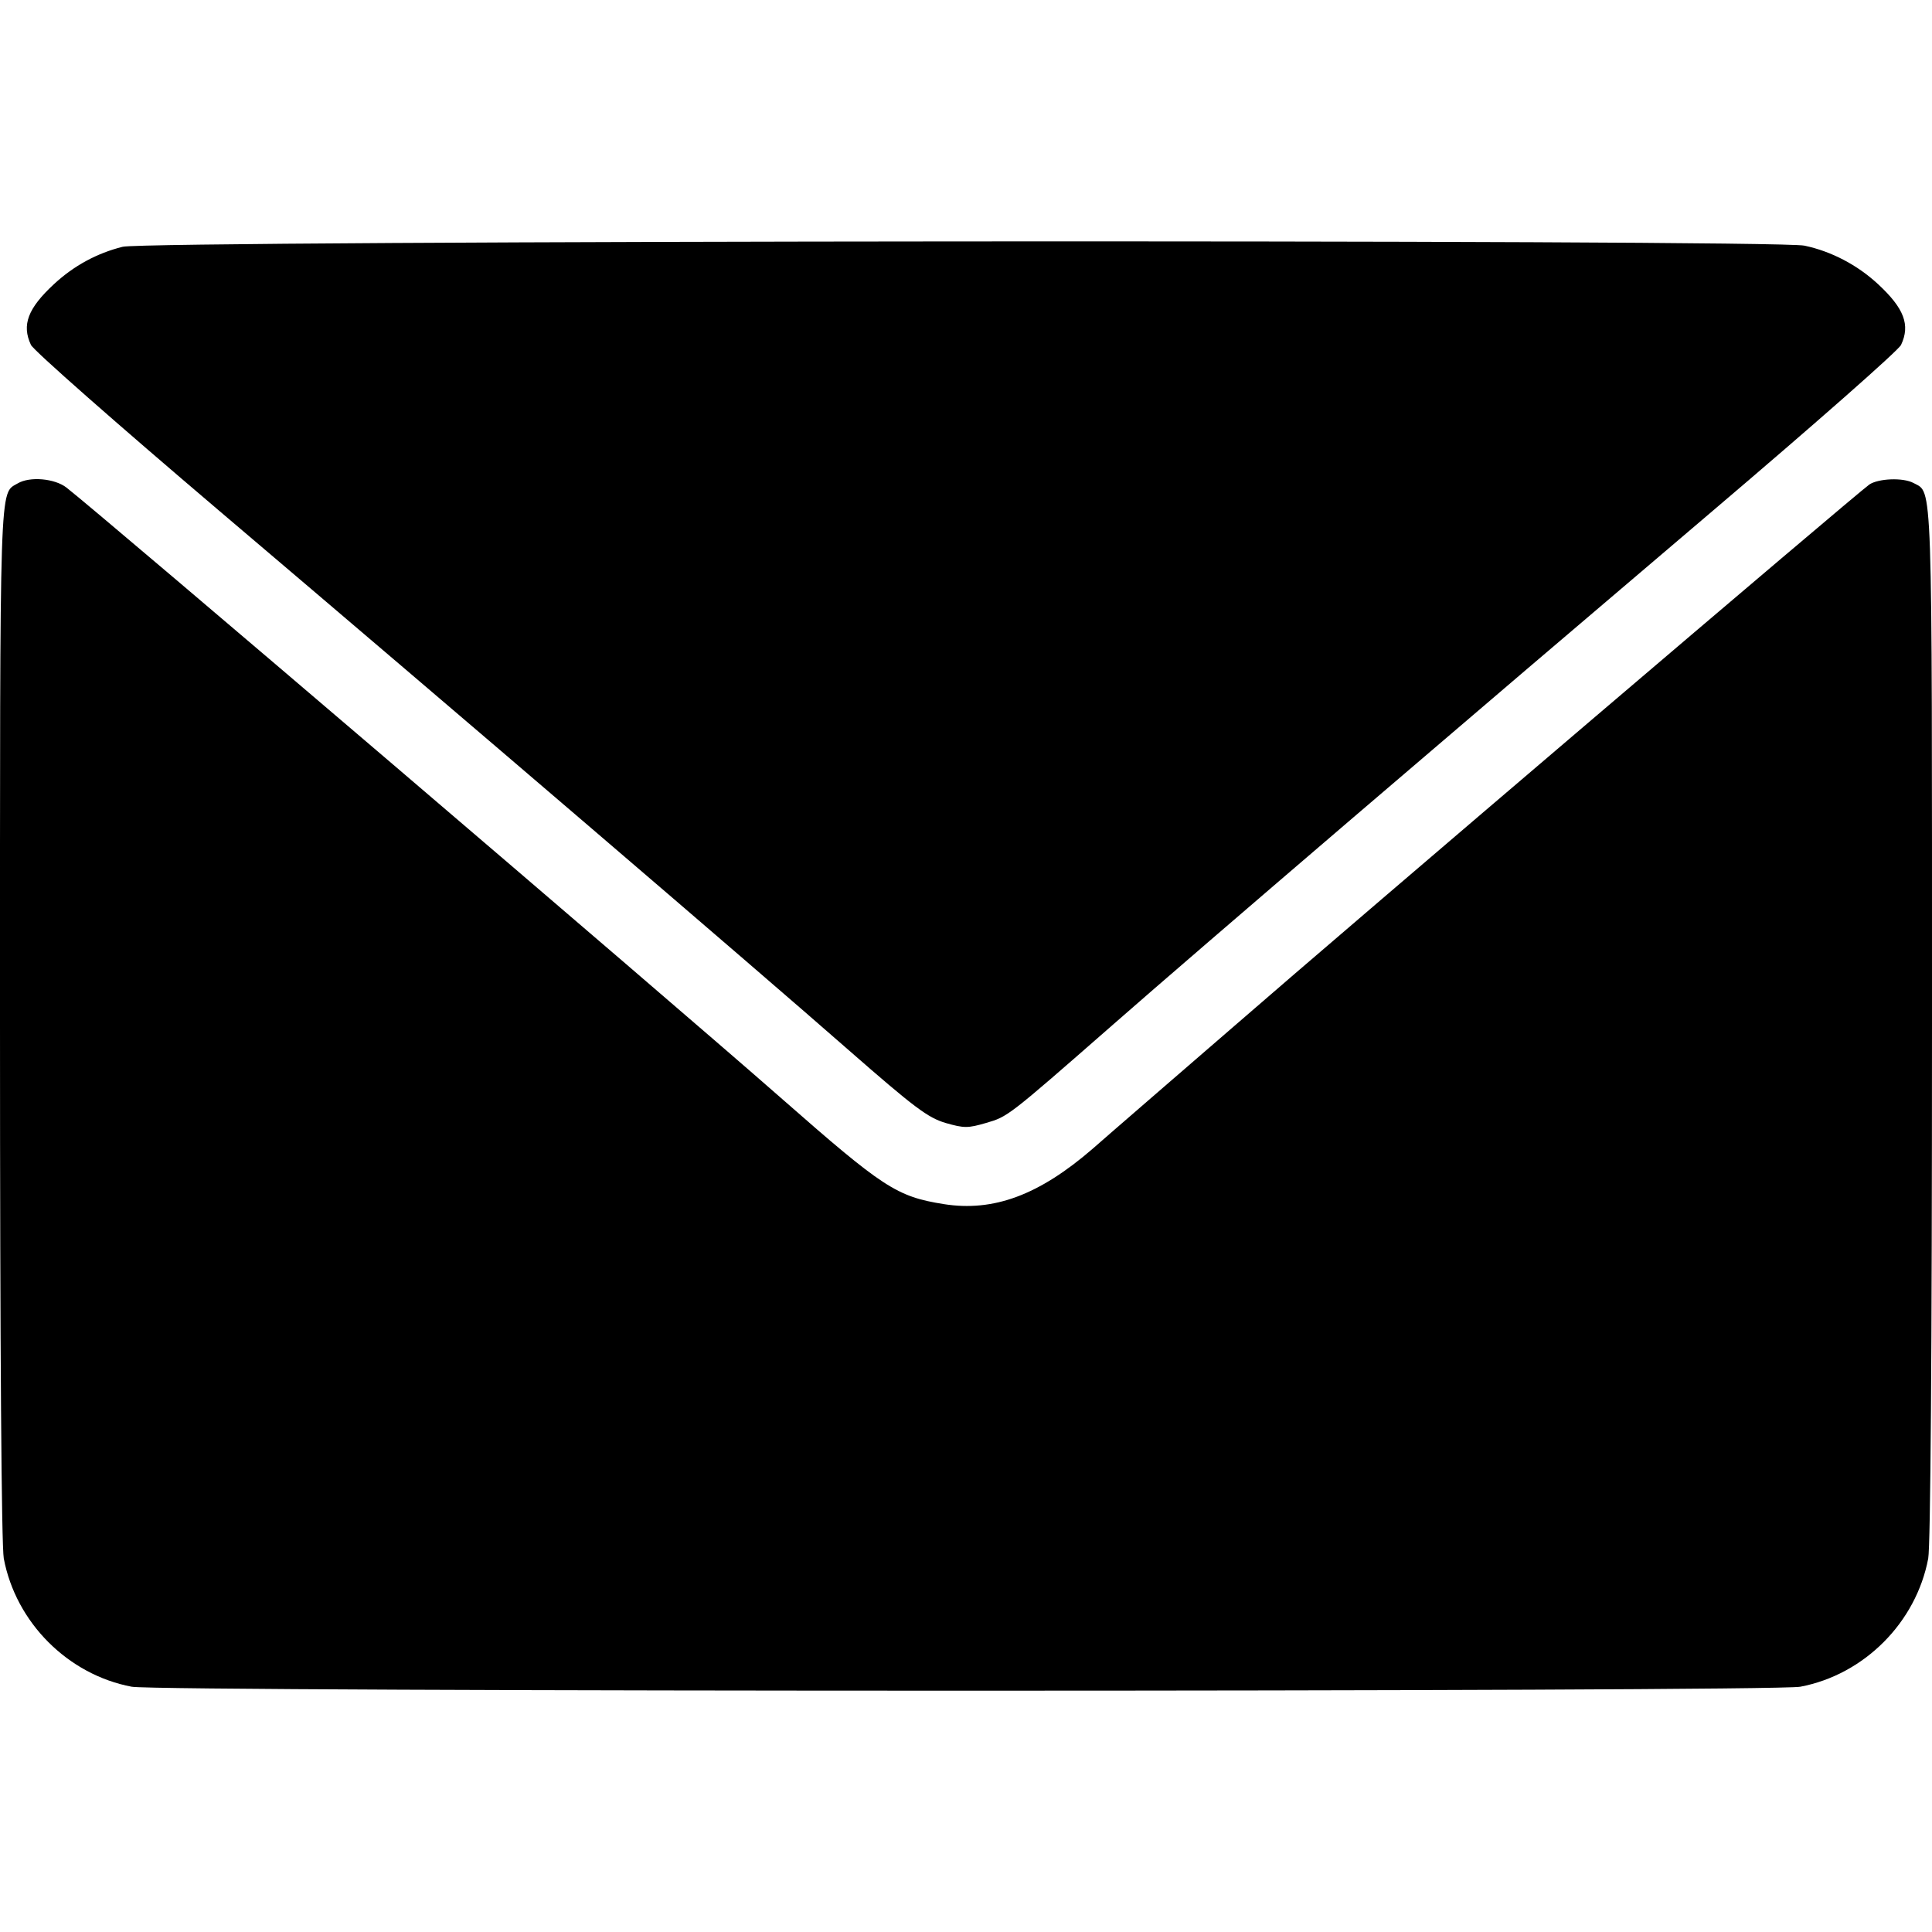
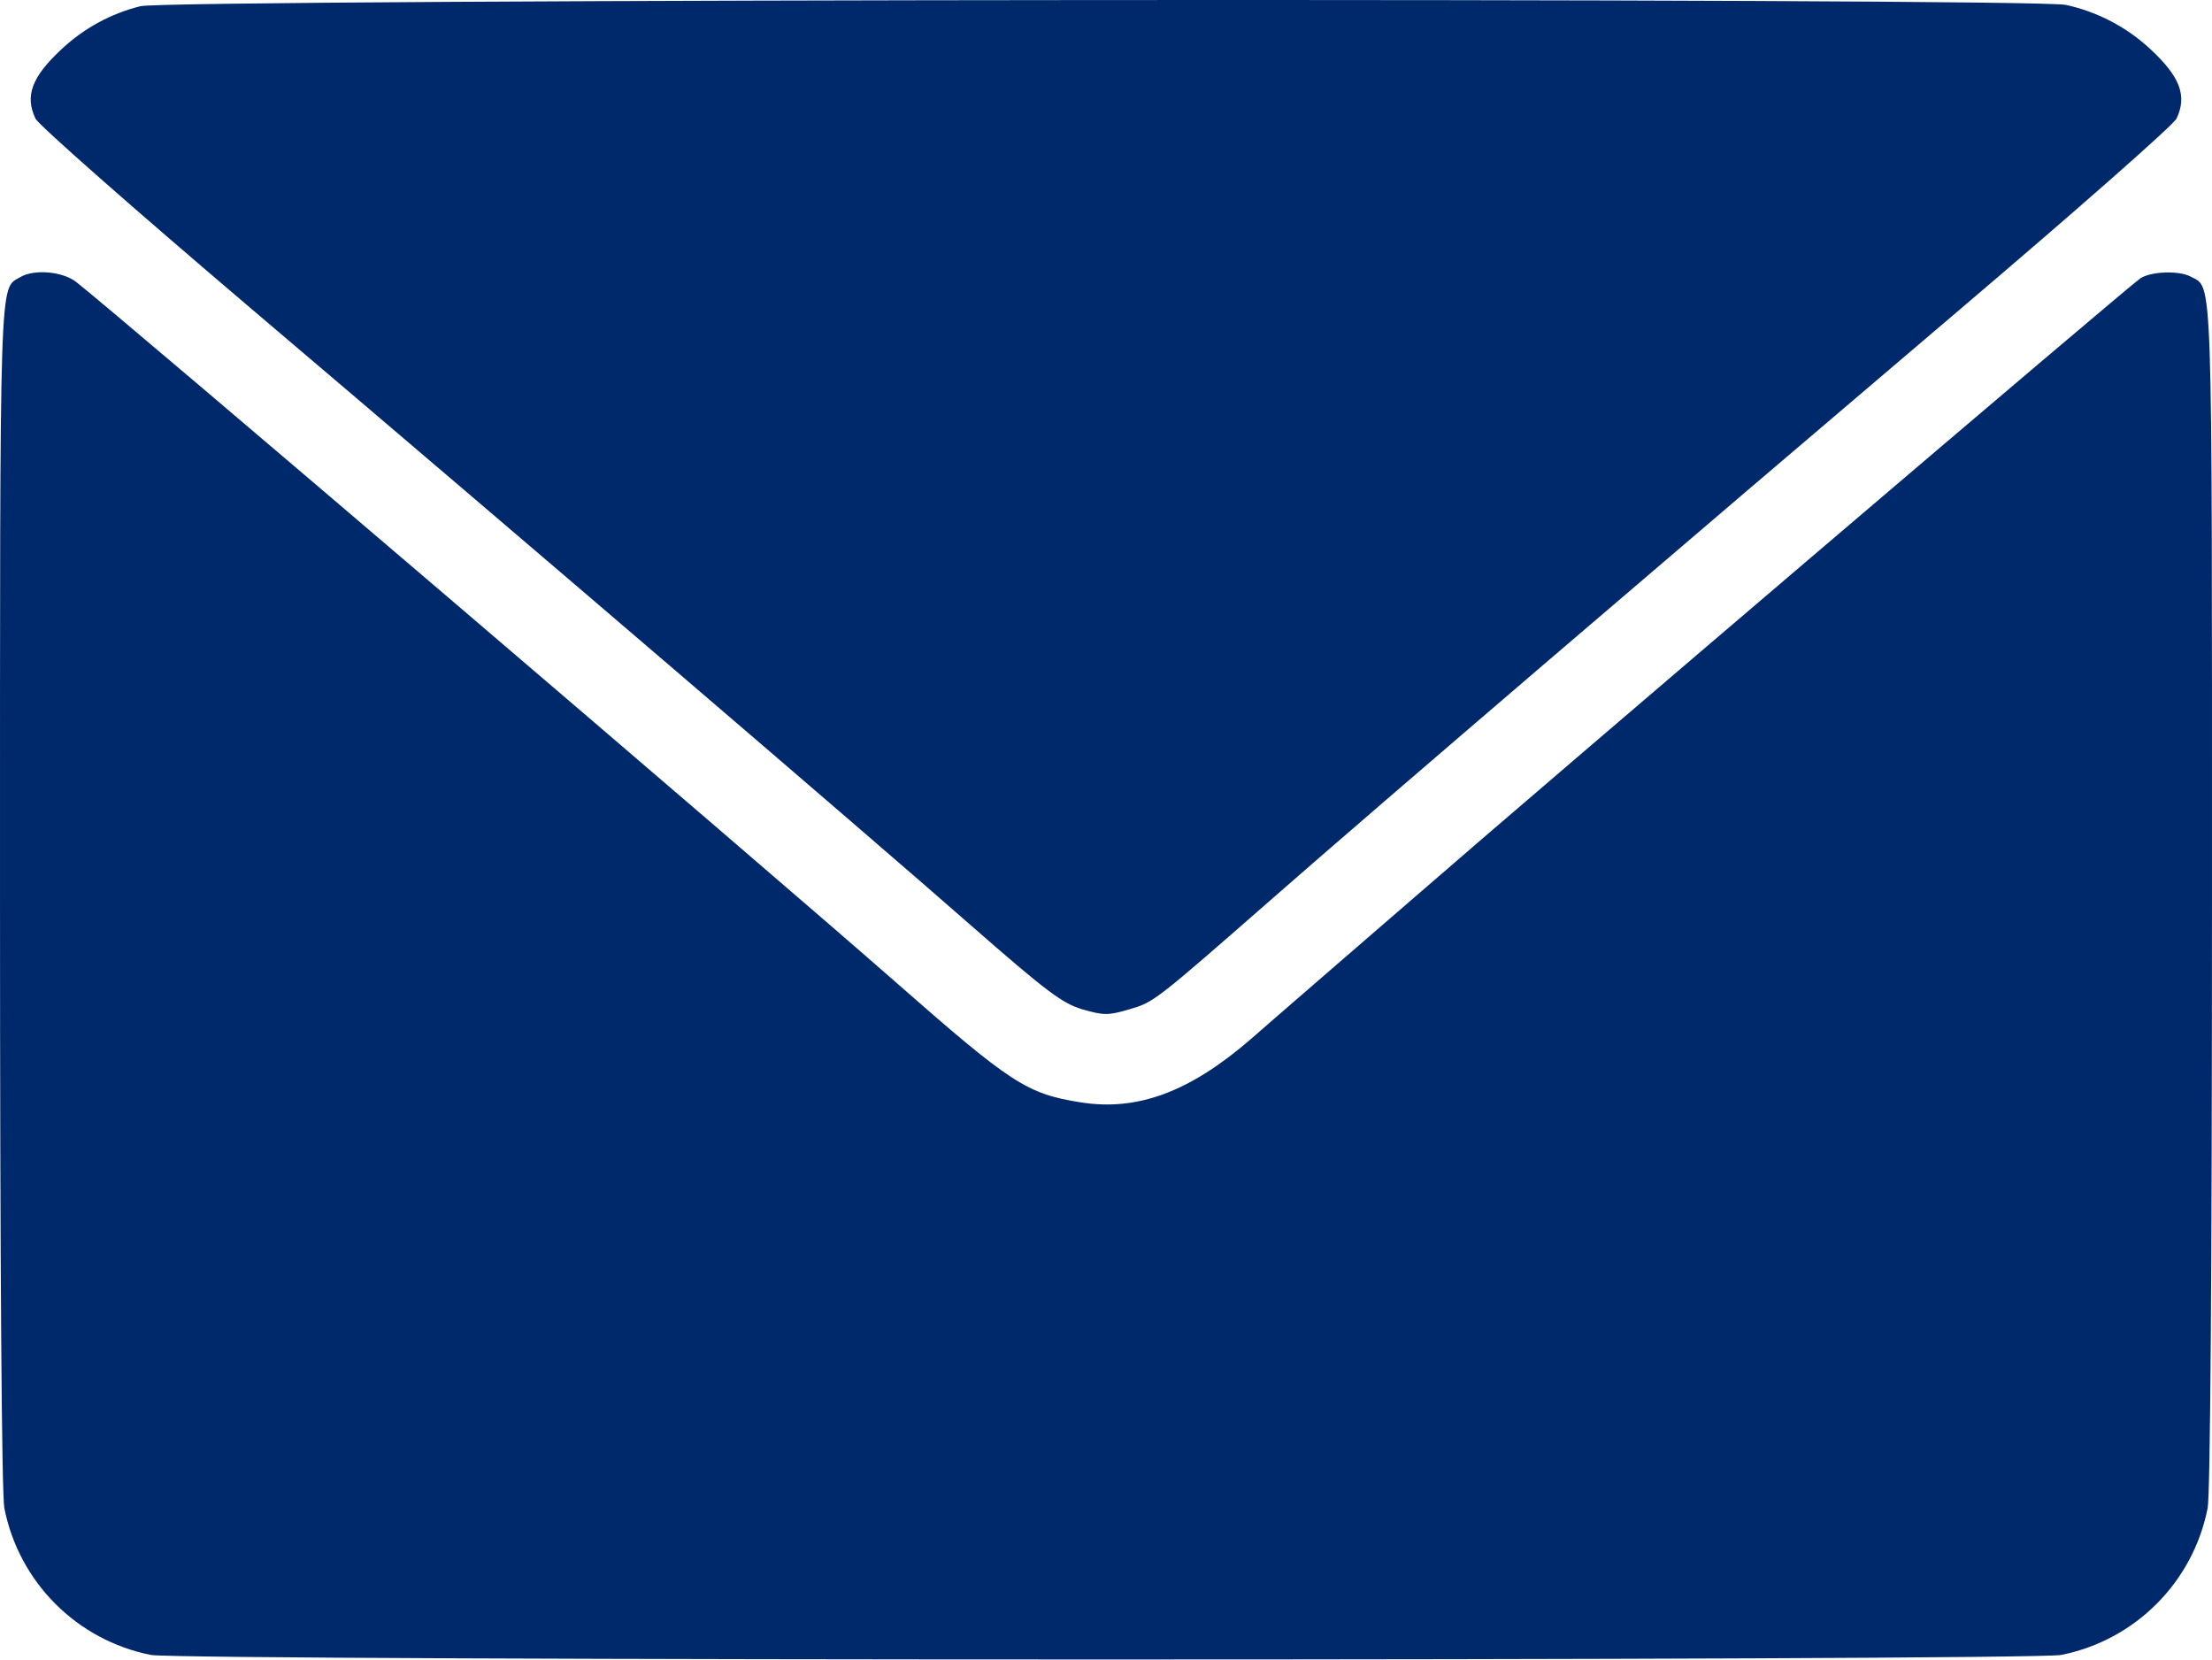
- <svg xmlns="http://www.w3.org/2000/svg" version="1.0" width="512pt" height="512pt" viewBox="0 0 512 512" preserveAspectRatio="xMidYMid meet">
-   <g transform="translate(0,512) scale(0.1,-0.1)" fill="#000000" stroke="none">
-     <path d="M325 4466 c-68 -17 -129 -50 -182 -99 -69 -64 -86 -108 -61 -161 6 -14 230 -211 497 -438 643 -546 1417 -1209 1669 -1430 176 -154 211 -180 258 -194 49 -14 59 -14 107 0 58 17 56 15 337 261 236 207 931 802 1591 1363 267 227 491 424 497 438 25 53 8 97 -61 161 -55 51 -124 87 -195 102 -80 17 -4388 14 -4457 -3z" />
-     <path d="M47 3839 c-49 -29 -47 31 -47 -1432 0 -875 4 -1383 10 -1417 32 -170 170 -308 339 -340 74 -14 4348 -14 4422 0 169 32 307 170 339 340 6 34 10 542 10 1417 0 1470 2 1405 -49 1433 -28 15 -93 12 -117 -4 -33 -23 -1368 -1161 -1683 -1435 -156 -135 -325 -281 -375 -325 -142 -123 -263 -168 -395 -147 -125 20 -160 43 -431 281 -312 274 -1799 1544 -1894 1618 -31 24 -97 30 -129 11z" />
+ <svg xmlns="http://www.w3.org/2000/svg" width="512.004" height="384.085" viewBox="0 0 512.004 384.085">
+   <g id="envelope" transform="translate(0.002 448.035)">
+     <path id="Path_54" data-name="Path 54" d="M32.5-446.6a41.218,41.218,0,0,0-18.2,9.9c-6.9,6.4-8.6,10.8-6.1,16.1.6,1.4,23,21.1,49.7,43.8,64.3,54.6,141.7,120.9,166.9,143,17.6,15.4,21.1,18,25.8,19.4,4.9,1.4,5.9,1.4,10.7,0,5.8-1.7,5.6-1.5,33.7-26.1,23.6-20.7,93.1-80.2,159.1-136.3,26.7-22.7,49.1-42.4,49.7-43.8,2.5-5.3.8-9.7-6.1-16.1a41.794,41.794,0,0,0-19.5-10.2C470.2-448.6,39.4-448.3,32.5-446.6Z" fill="#00296b" />
+     <path id="Path_55" data-name="Path 55" d="M4.7-383.9C-.2-381,0-387,0-240.7,0-153.2.4-102.4,1-99A43.162,43.162,0,0,0,34.9-65c7.4,1.4,434.8,1.4,442.2,0A43.162,43.162,0,0,0,511-99c.6-3.4,1-54.2,1-141.7,0-147,.2-140.5-4.9-143.3-2.8-1.5-9.3-1.2-11.7.4-3.3,2.3-136.8,116.1-168.3,143.5-15.6,13.5-32.5,28.1-37.5,32.5-14.2,12.3-26.3,16.8-39.5,14.7-12.5-2-16-4.3-43.1-28.1C175.8-248.4,27.1-375.4,17.6-382.8,14.5-385.2,7.9-385.8,4.7-383.9Z" fill="#00296b" />
  </g>
</svg>
